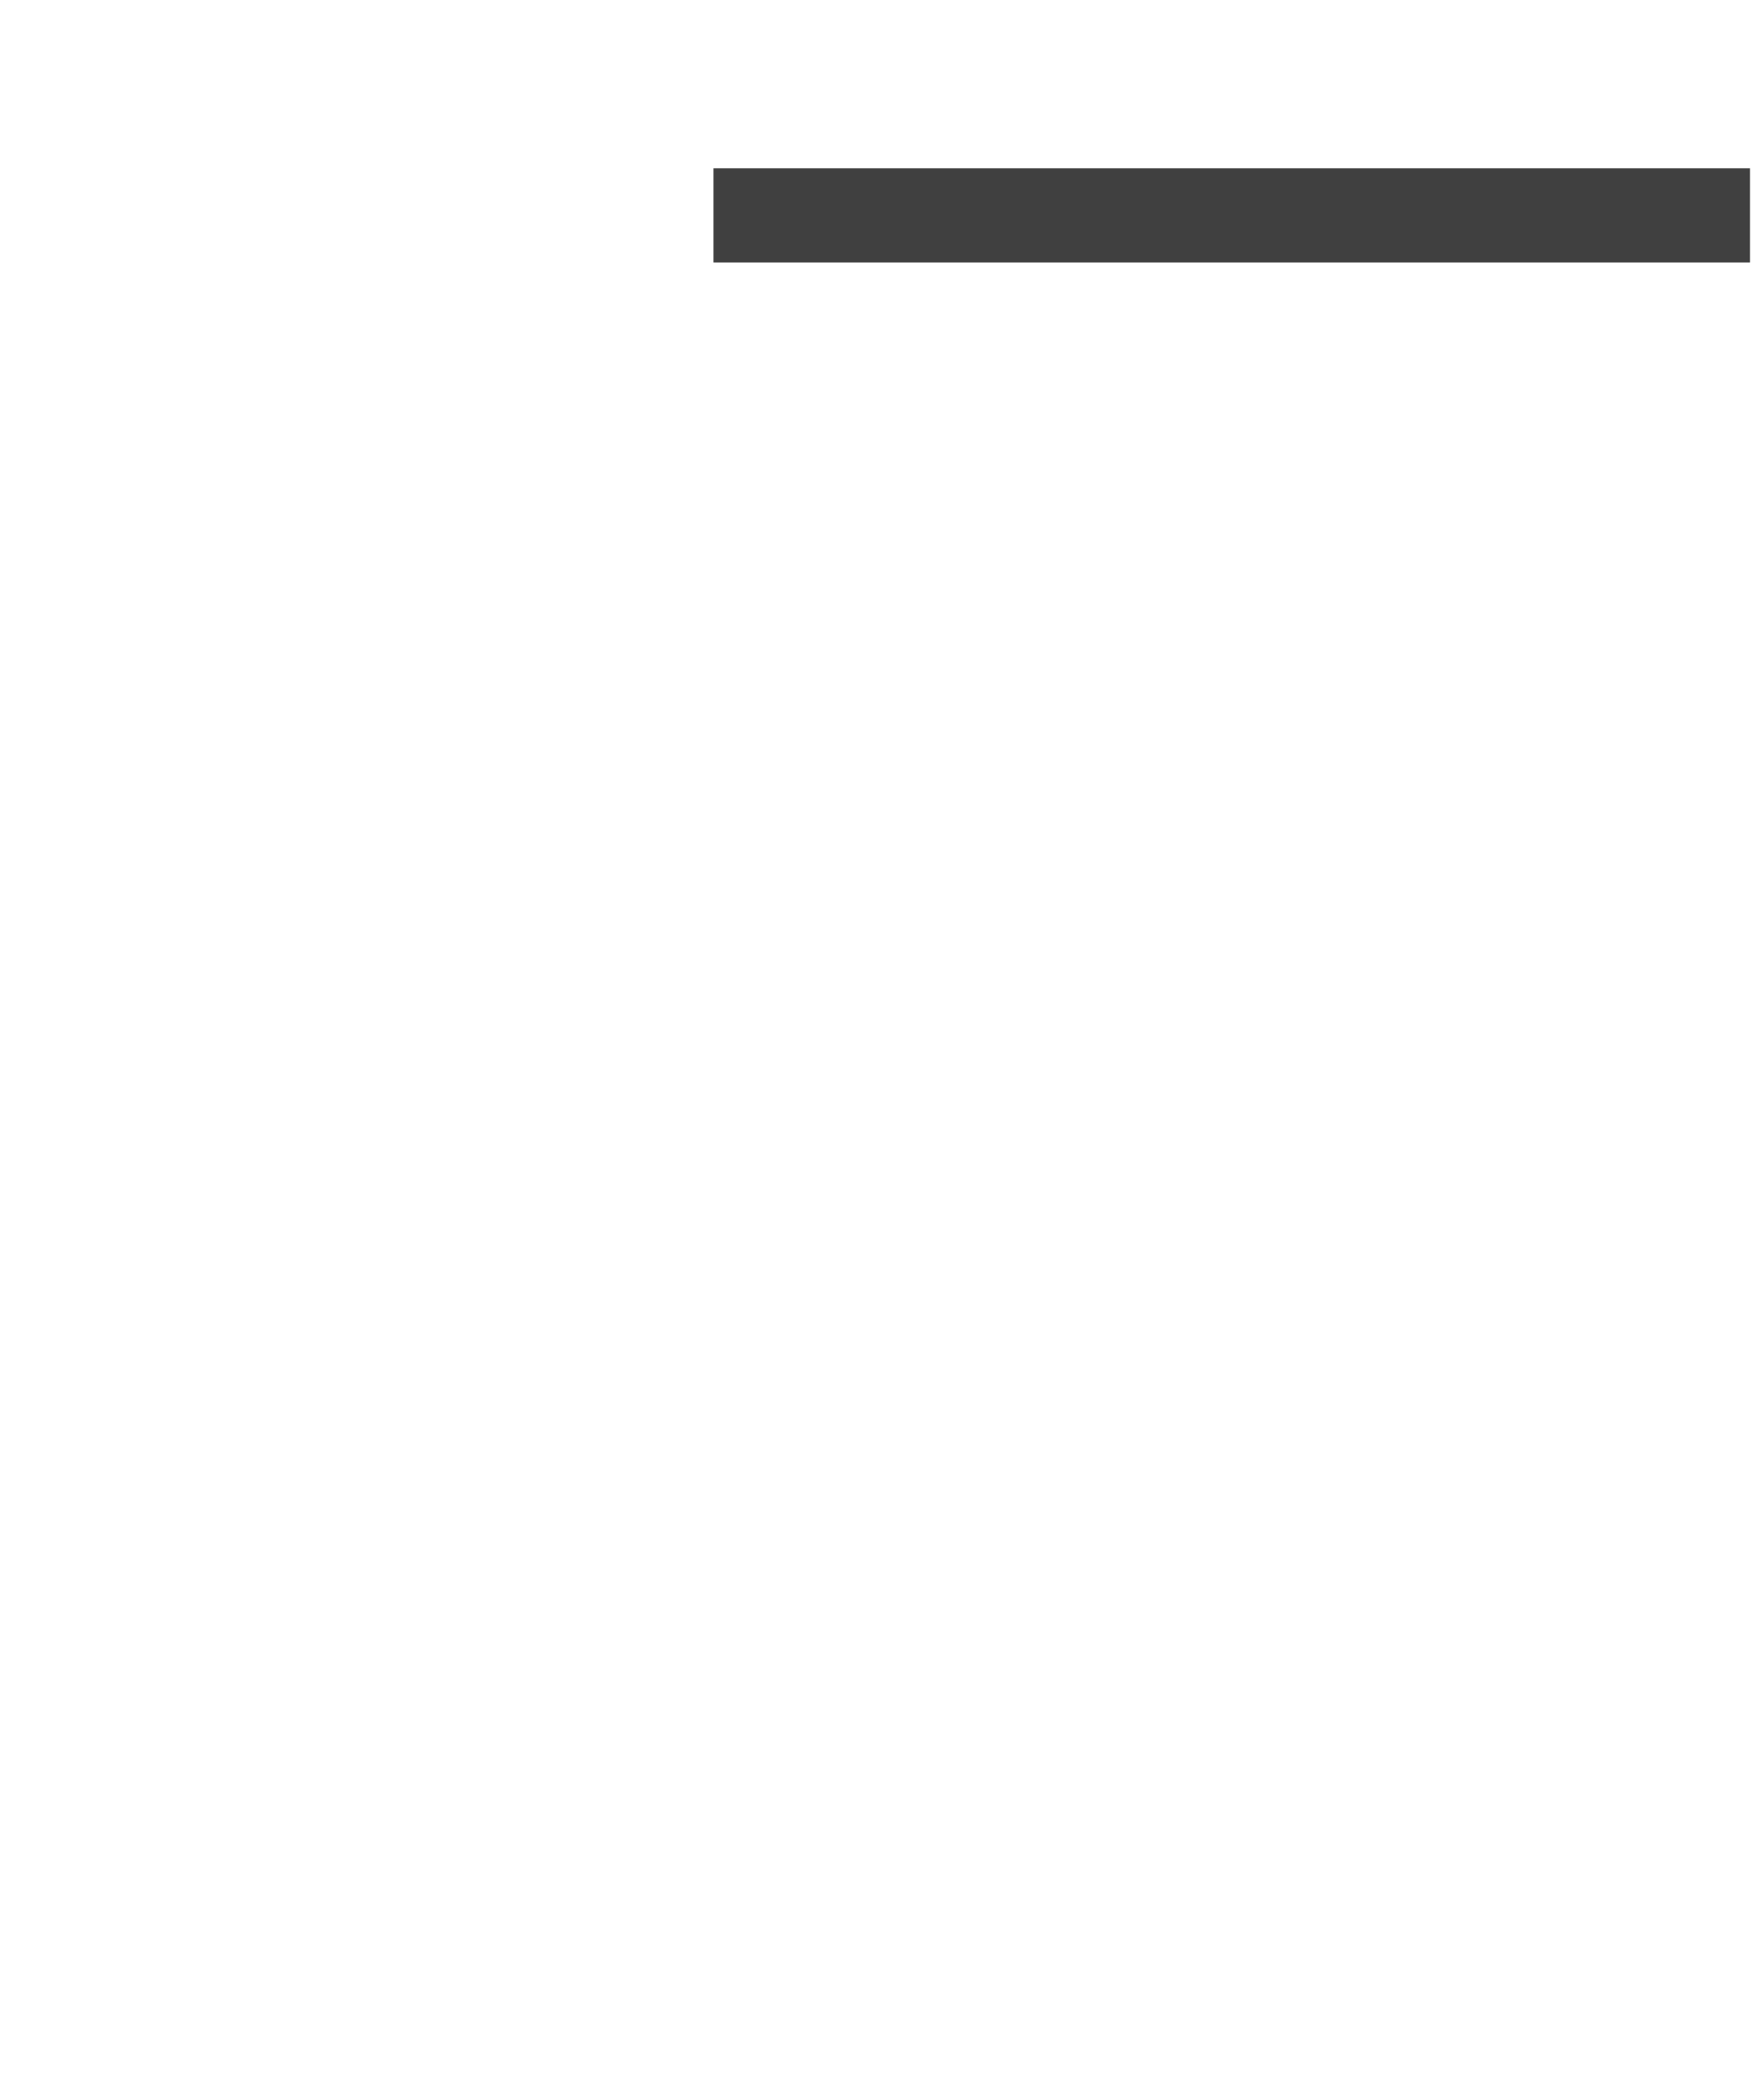
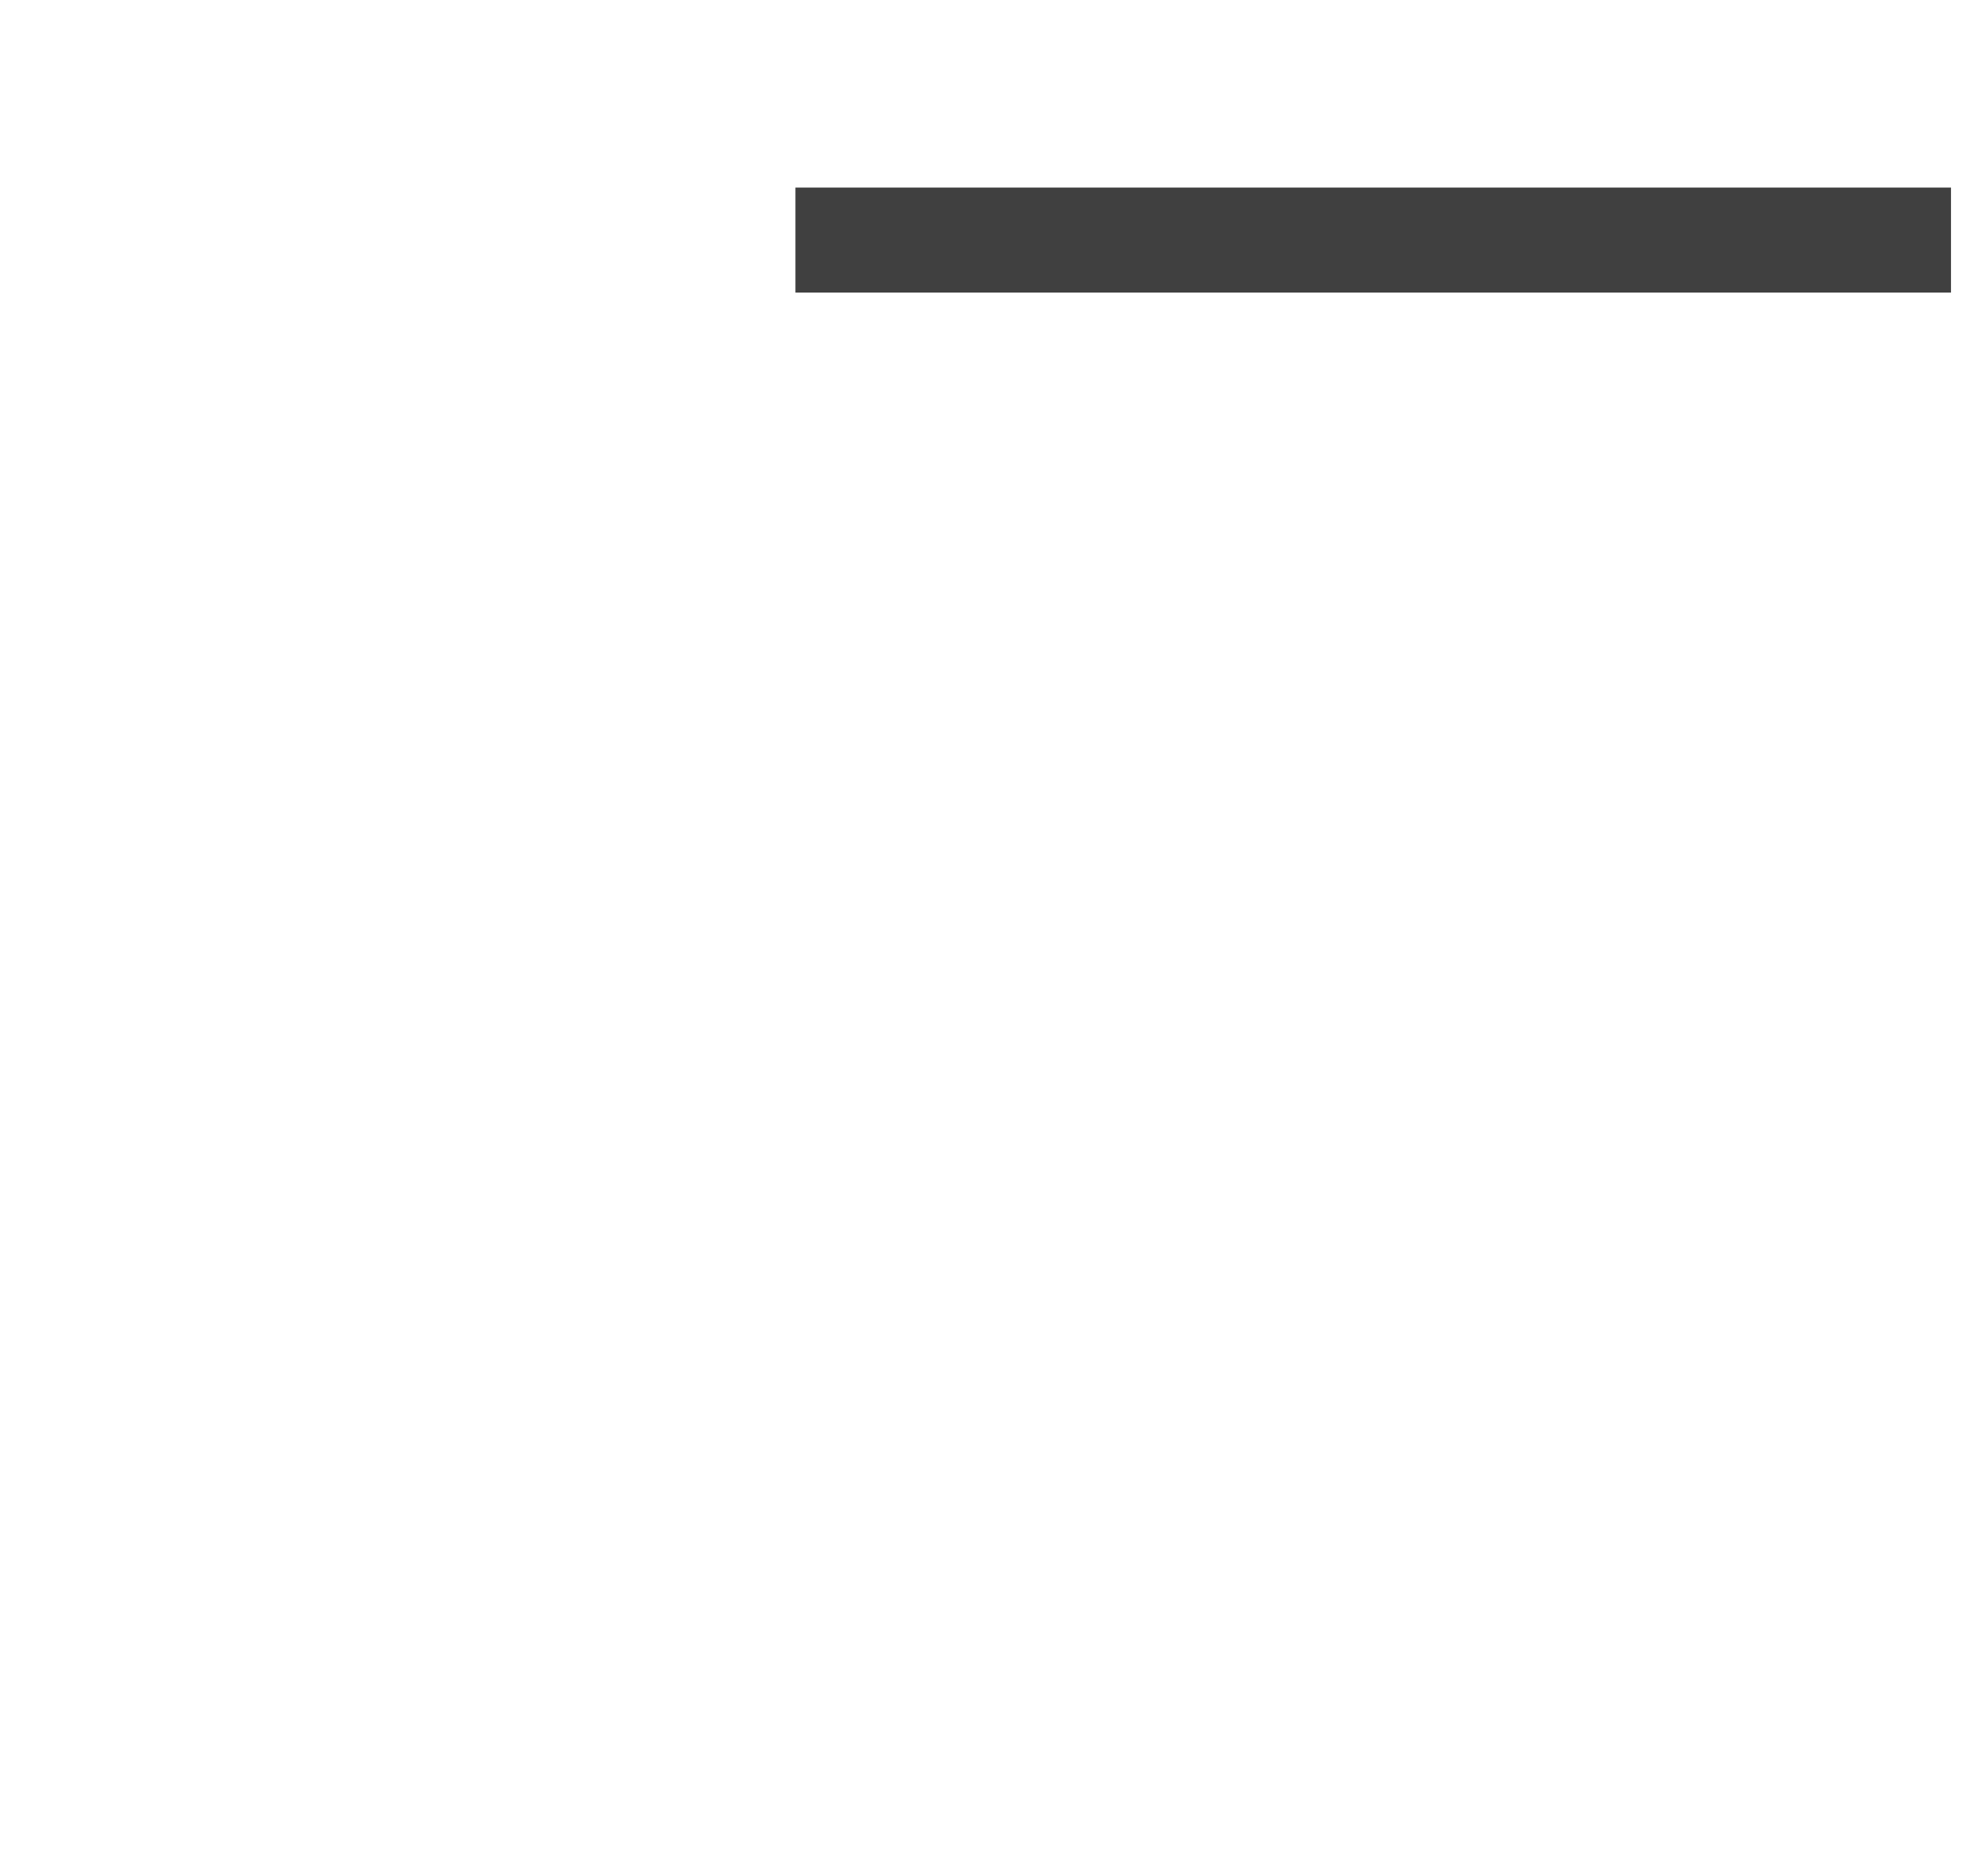
- <svg xmlns="http://www.w3.org/2000/svg" width="262" height="312" viewBox="0 0 262 312" version="1.1" id="svg5">
+ <svg xmlns="http://www.w3.org/2000/svg" width="262" height="250" viewBox="0 0 262 250" version="1.1" id="svg5">
  <defs id="defs2">
    <clipPath clipPathUnits="userSpaceOnUse" id="clipPath16518">
      <path style="color:#000000;fill:#999999;fill-opacity:0.4;-inkscape-stroke:none" d="m 13,2 h 236 c 6.111,0 11,4.889 11,11 v 286 c 0,6.111 -4.889,11 -11,11 H 13 C 6.889,310 2,305.111 2,299 V 13 C 2,6.889 6.889,2 13,2 Z" id="path16520" />
    </clipPath>
  </defs>
  <g id="layer1">
    <rect style="fill:#404040;fill-opacity:1;stroke:#404040;stroke-width:0" id="rect297" width="154" height="14" x="106" y="25" />
  </g>
</svg>
